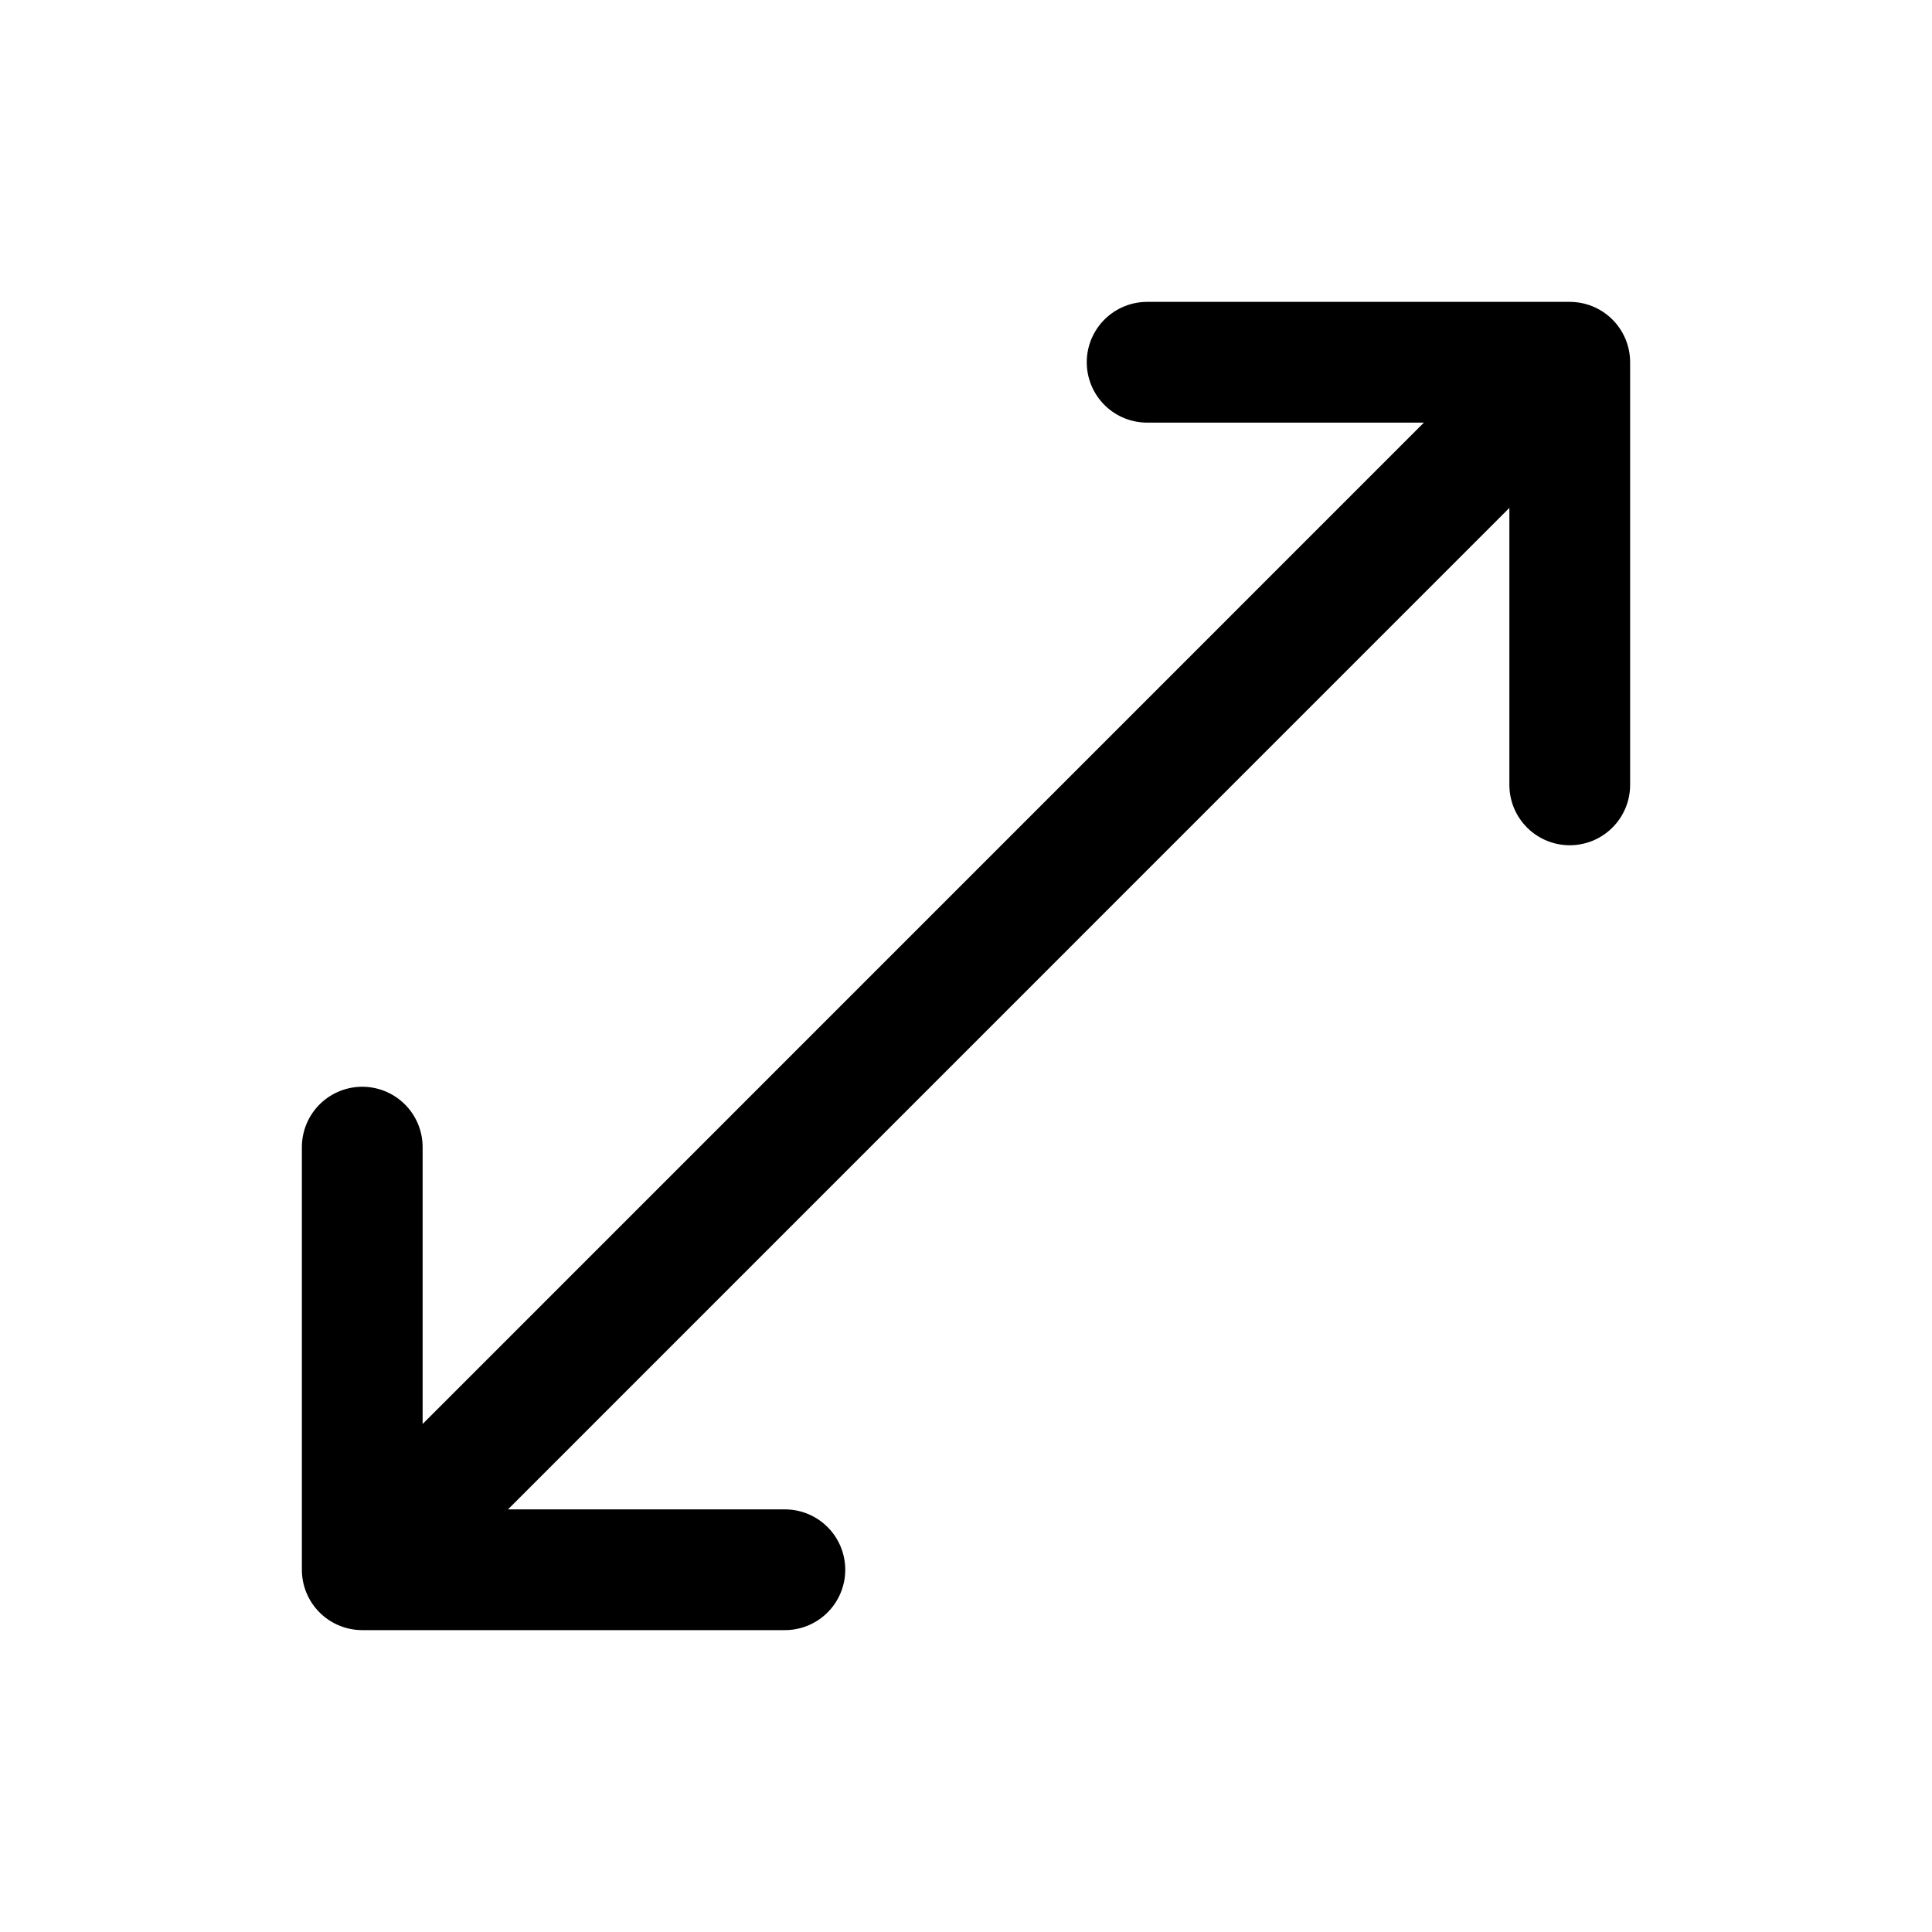
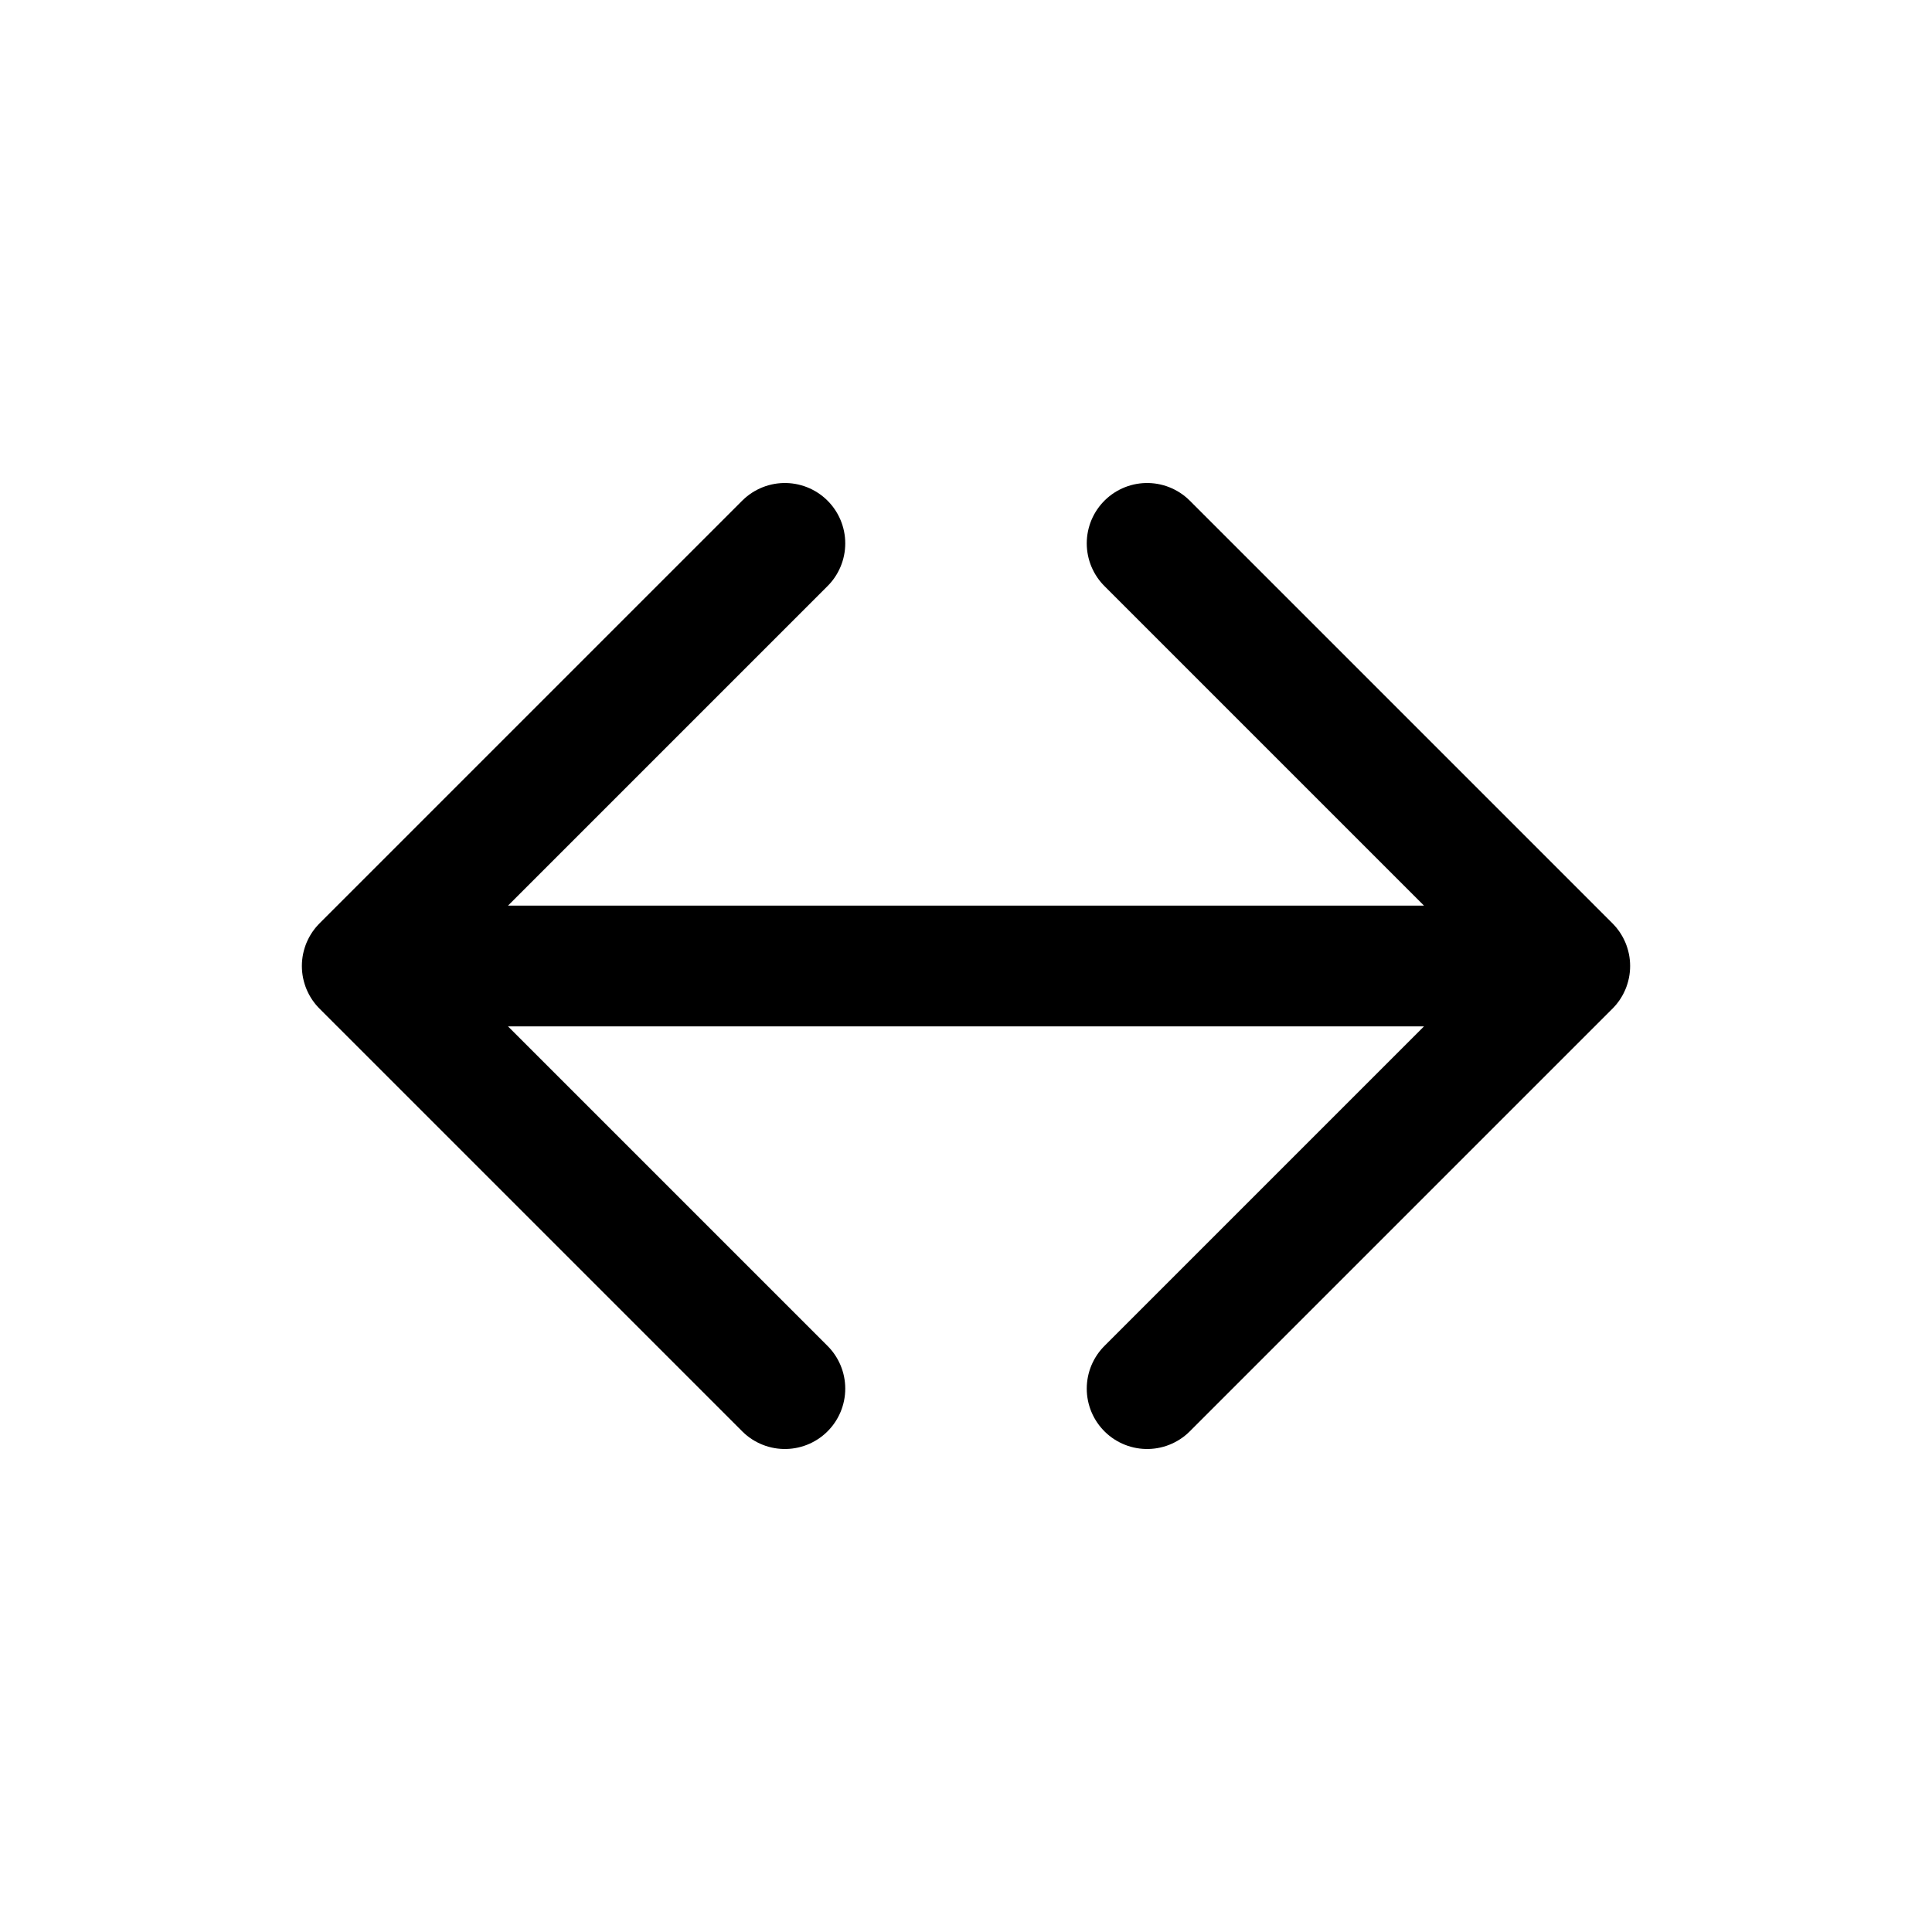
<svg xmlns="http://www.w3.org/2000/svg" width="1em" height="1em" viewBox="0 0 512 512">
  <path d="M0 0h512v512H0z" fill="none" />
-   <path fill="none" stroke="currentColor" stroke-linecap="round" stroke-linejoin="round" stroke-width="32" d="M304 96h112v112m-10.23-101.8L111.98 400.02M208 416H96V304" />
+   <path fill="none" stroke="currentColor" stroke-linecap="round" stroke-linejoin="round" stroke-width="32" d="M96 256h320M208 144 96 256l112 112m96-224 112 112-112 112" />
</svg>
